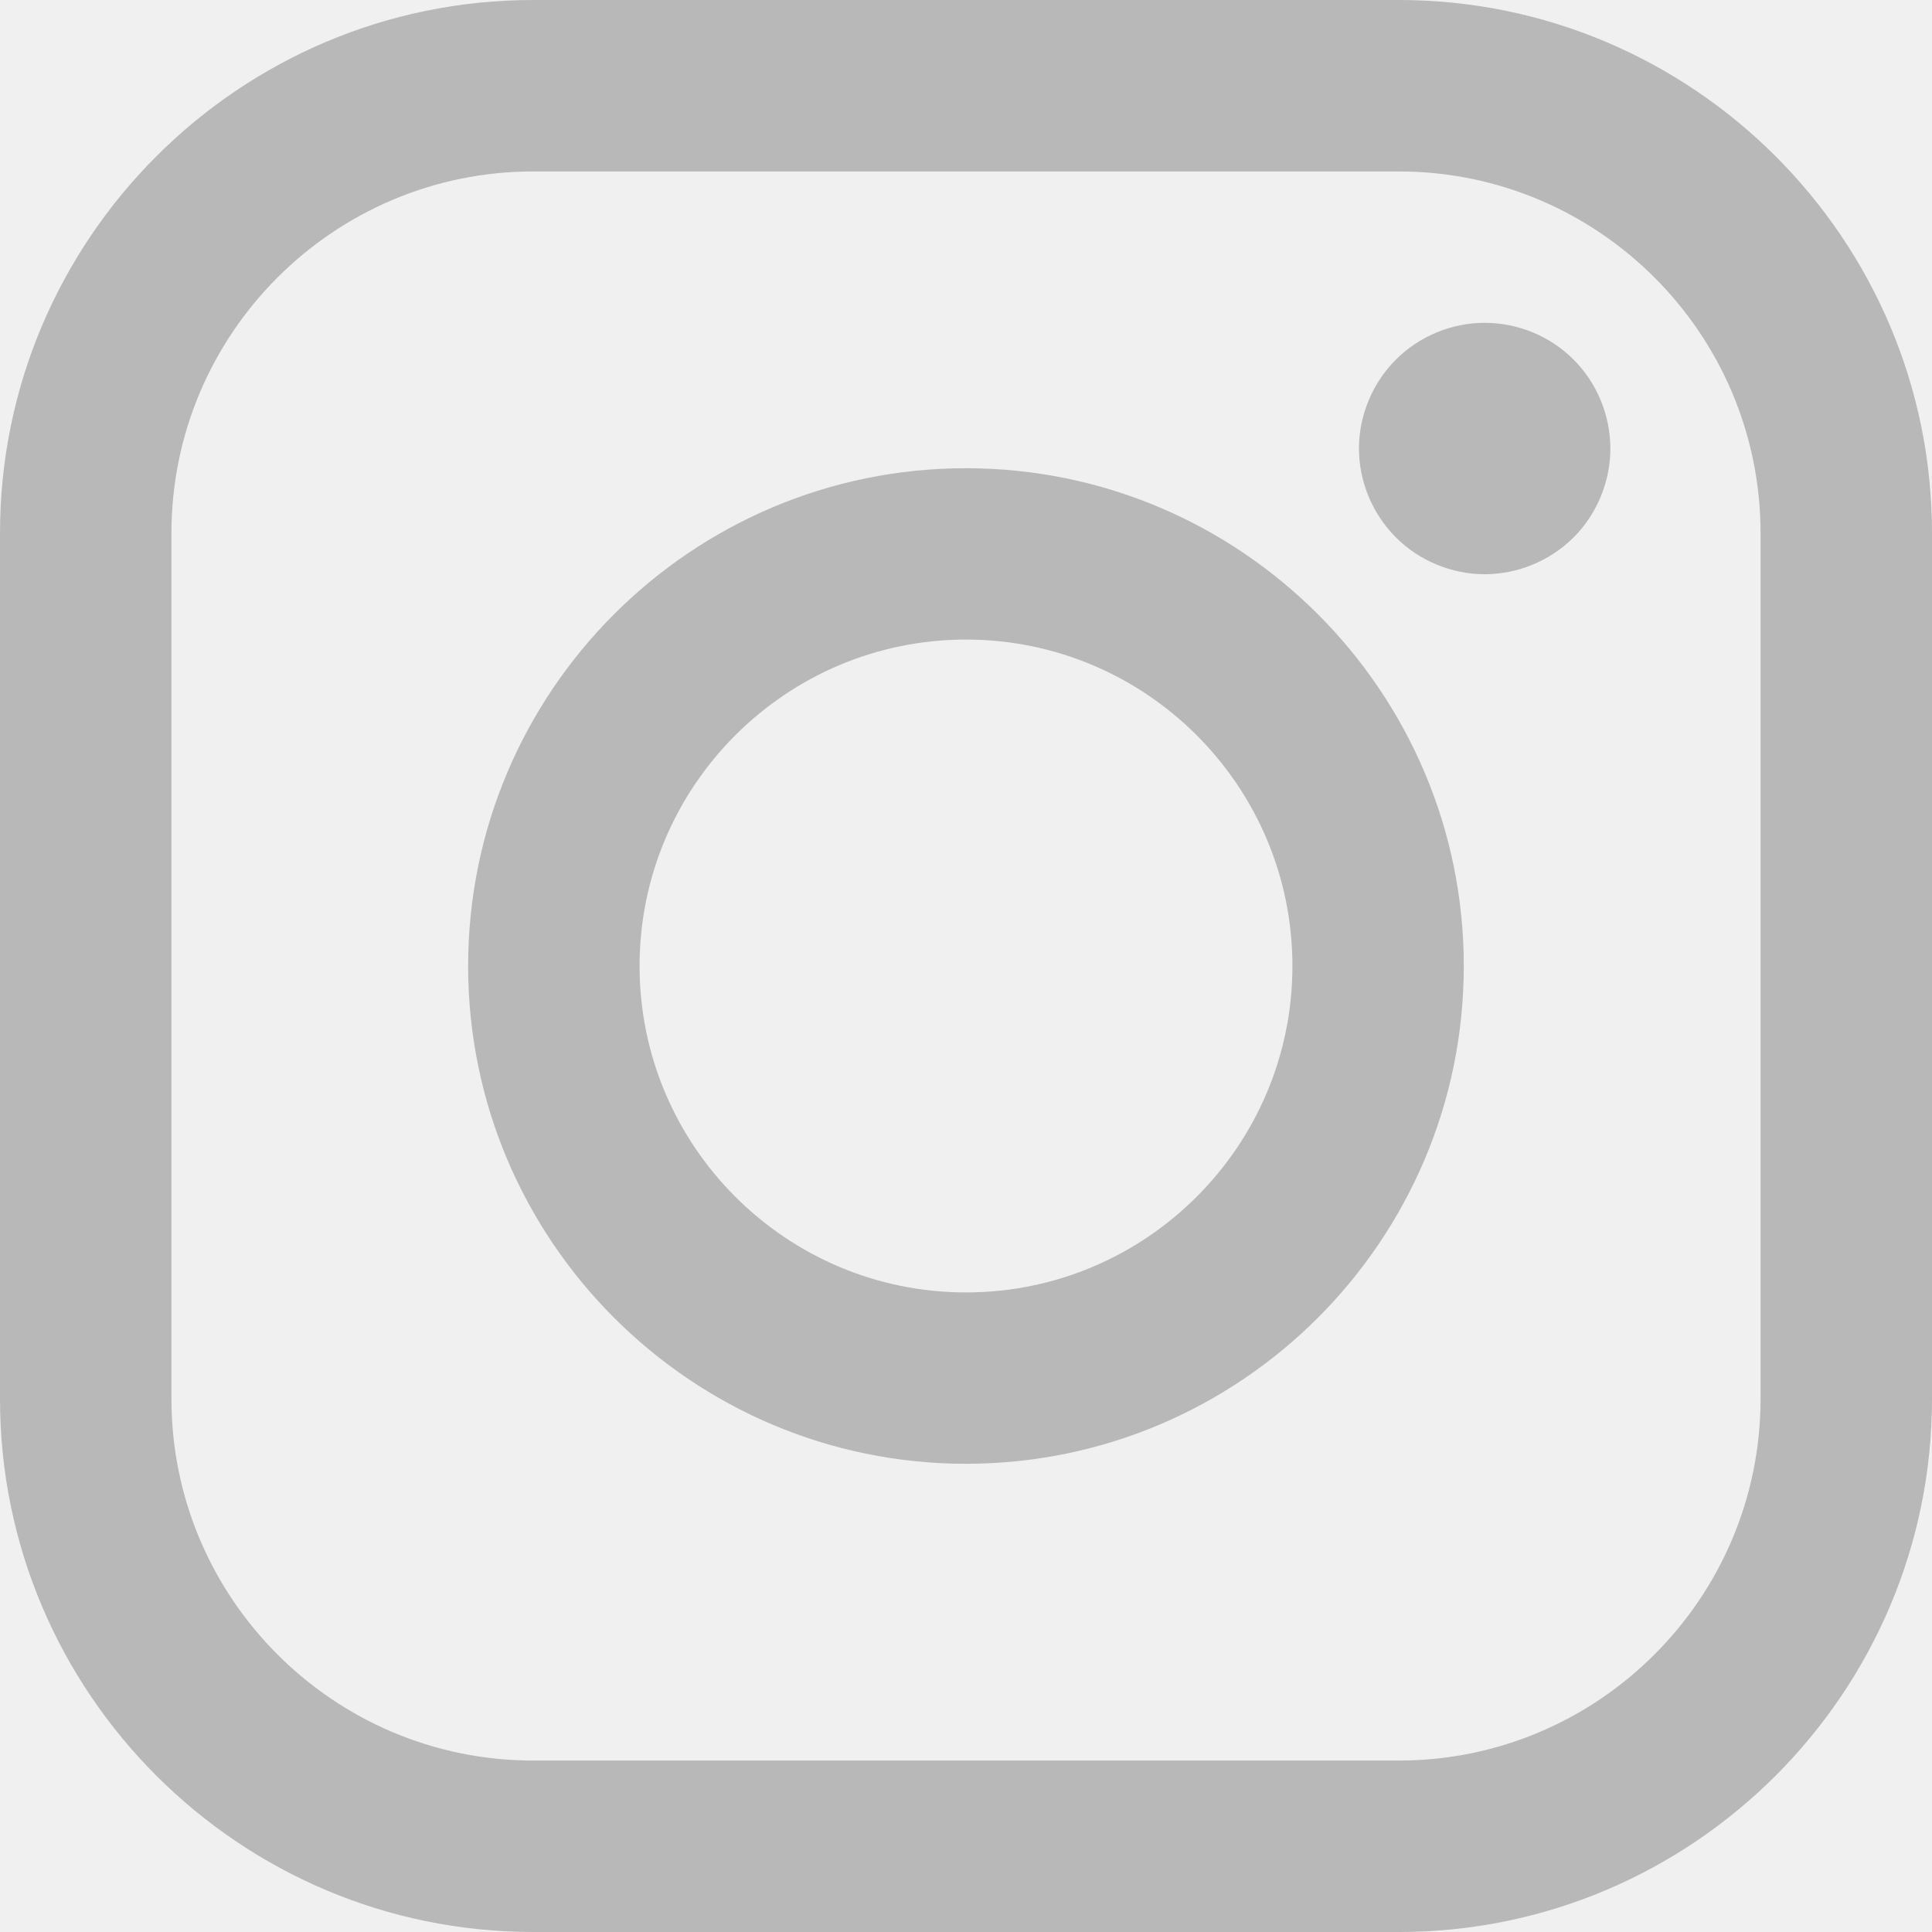
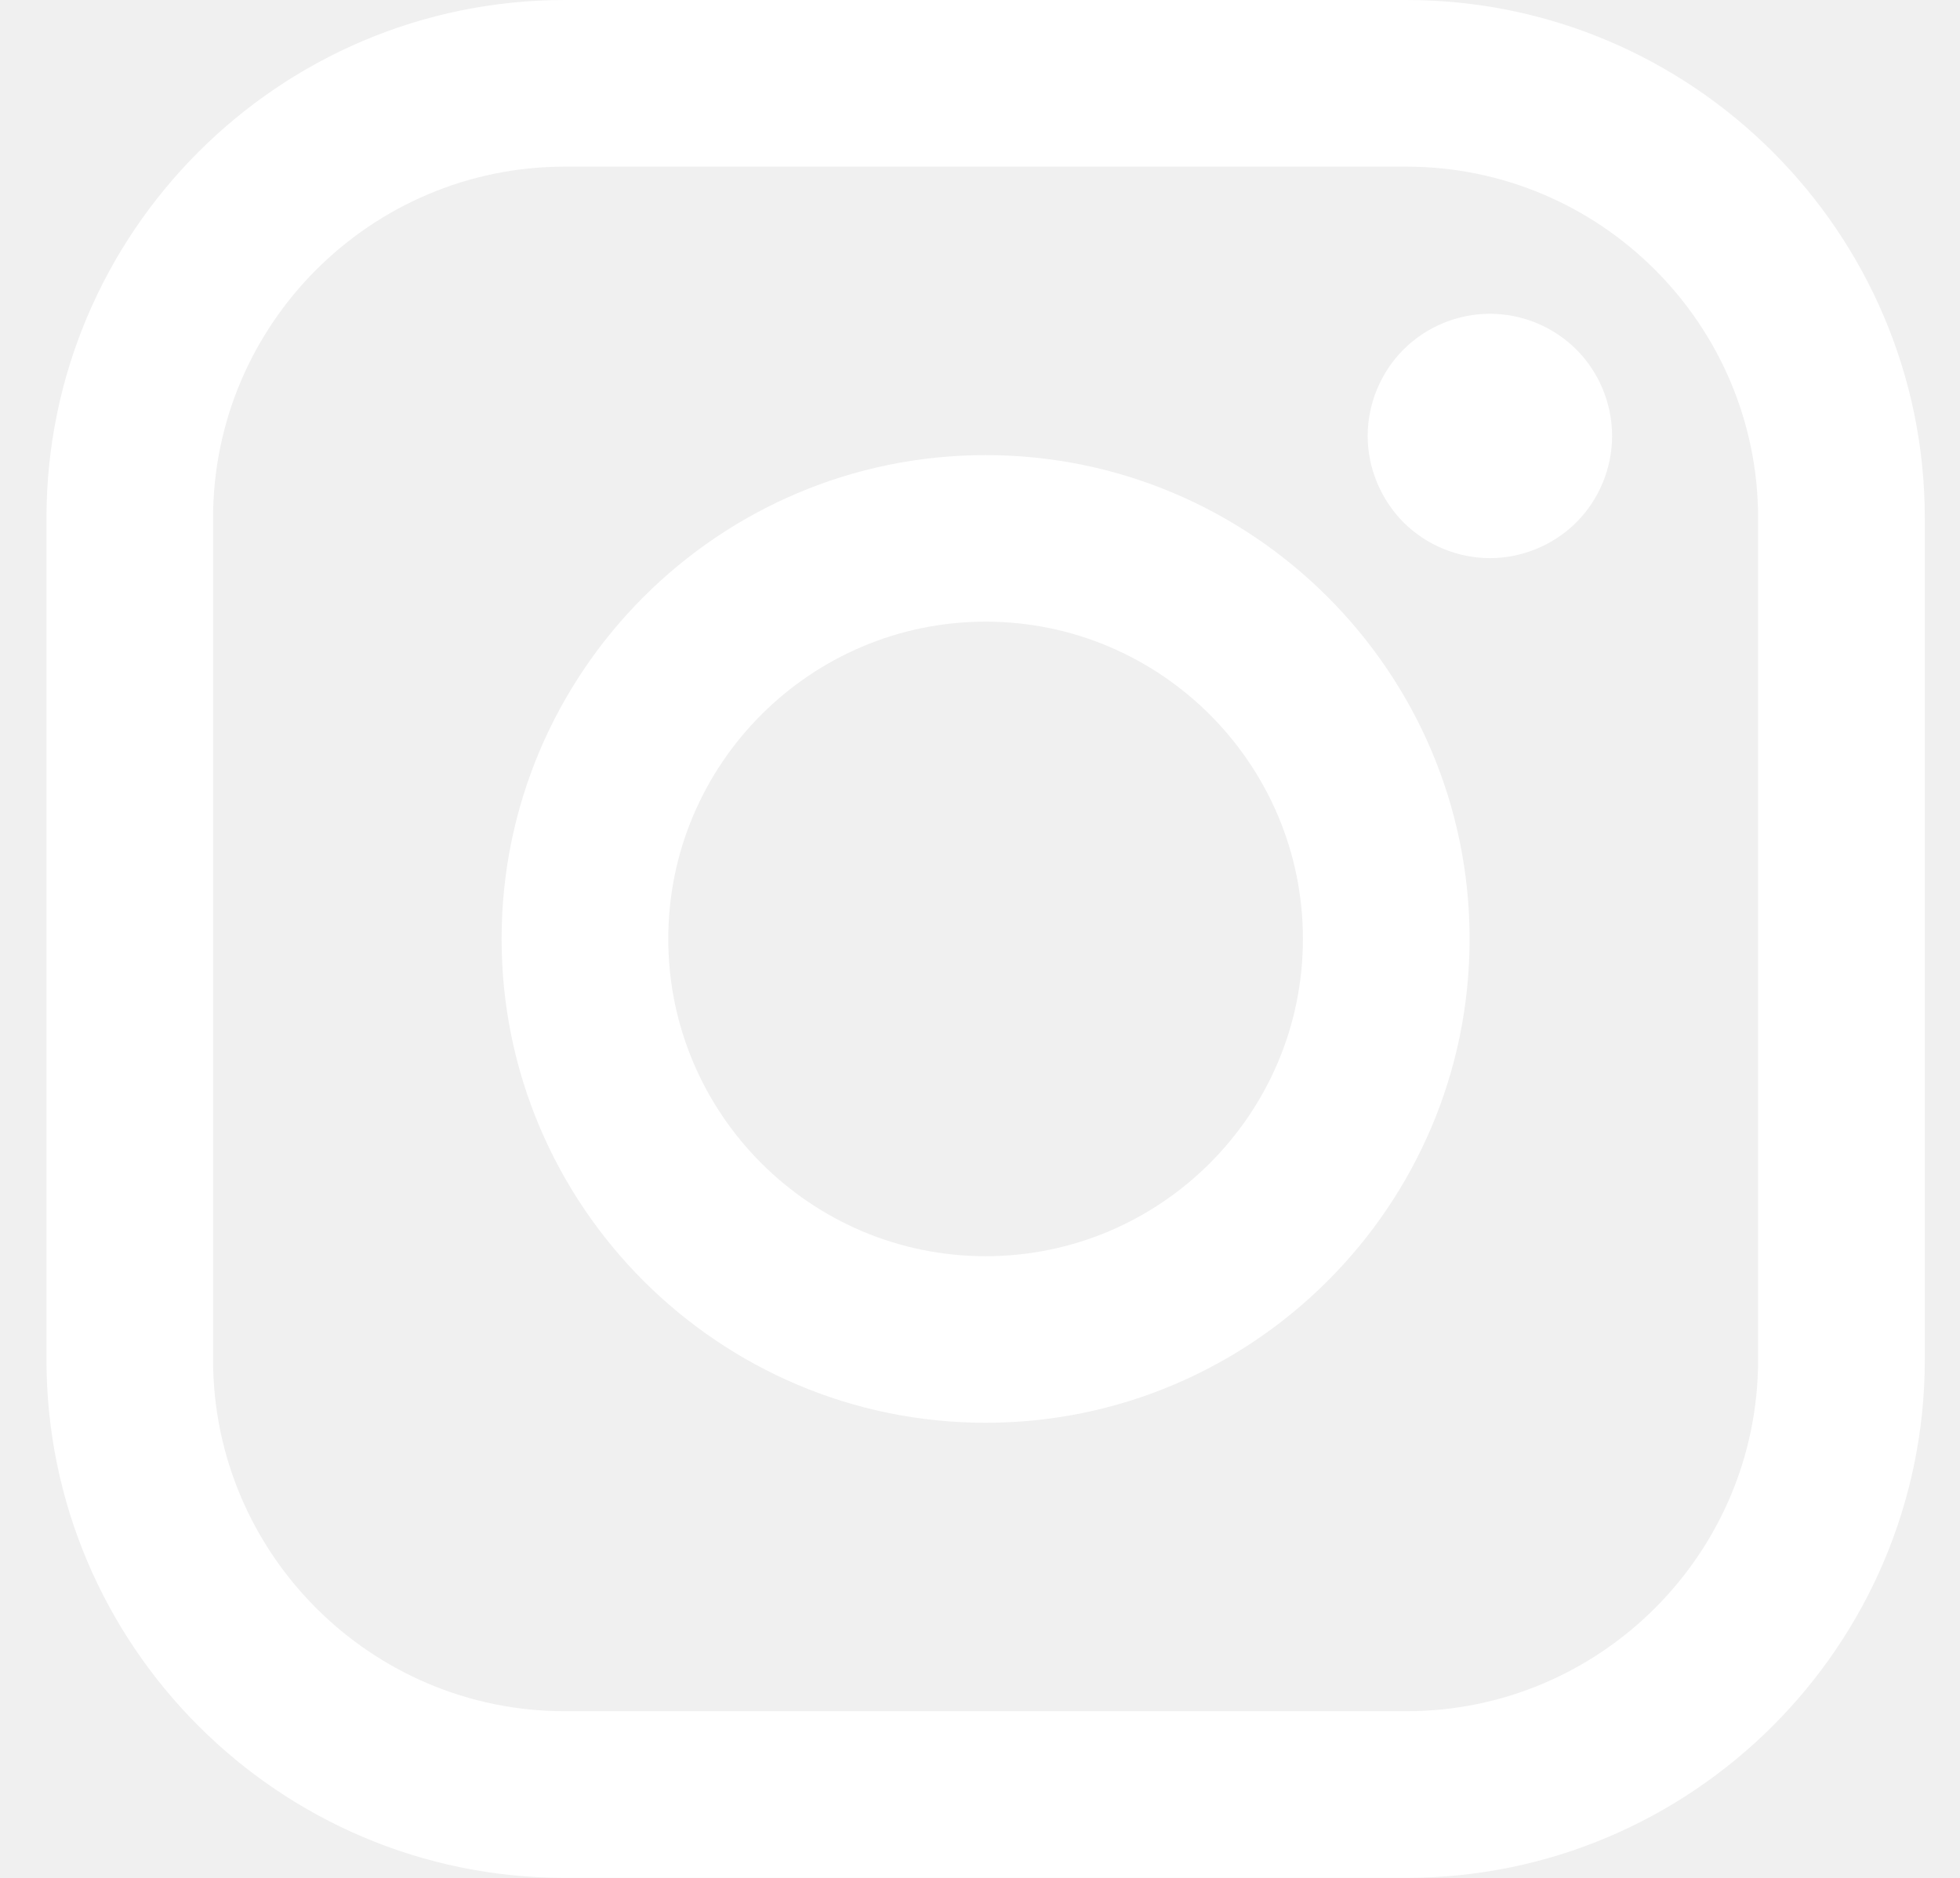
- <svg xmlns="http://www.w3.org/2000/svg" width="23" height="23" viewBox="0 0 23 23" fill="none">
-   <g clip-path="url(#clip0_84_668)">
-     <path d="M16.653 0H6.347C2.847 0 0 2.847 0 6.347V16.653C0 20.153 2.847 23 6.347 23H16.653C20.153 23 23 20.152 23 16.653V6.347C23 2.847 20.153 0 16.653 0ZM20.959 16.653C20.959 19.027 19.027 20.959 16.653 20.959H6.347C3.972 20.959 2.041 19.027 2.041 16.653V6.347C2.041 3.973 3.972 2.041 6.347 2.041H16.653C19.027 2.041 20.959 3.973 20.959 6.347V16.653H20.959Z" fill="#B8B8B8" />
-     <path d="M11.5 5.574C8.232 5.574 5.573 8.232 5.573 11.5C5.573 14.768 8.232 17.426 11.5 17.426C14.768 17.426 17.426 14.768 17.426 11.5C17.426 8.232 14.768 5.574 11.5 5.574ZM11.5 15.386C9.357 15.386 7.614 13.643 7.614 11.5C7.614 9.357 9.357 7.614 11.5 7.614C13.643 7.614 15.386 9.357 15.386 11.5C15.386 13.643 13.643 15.386 11.5 15.386Z" fill="#B8B8B8" />
-     <path d="M17.675 3.843C17.282 3.843 16.896 4.002 16.618 4.281C16.339 4.559 16.178 4.945 16.178 5.34C16.178 5.733 16.339 6.119 16.618 6.398C16.895 6.676 17.282 6.836 17.675 6.836C18.07 6.836 18.454 6.676 18.733 6.398C19.012 6.119 19.171 5.733 19.171 5.34C19.171 4.945 19.012 4.559 18.733 4.281C18.456 4.002 18.07 3.843 17.675 3.843Z" fill="#B8B8B8" />
+ <svg xmlns="http://www.w3.org/2000/svg" width="24" height="23" viewBox="0 0 24 23" fill="none">
+   <g clip-path="url(#clip0_84_180)">
+     <path d="M17.221 0H6.916C3.416 0 0.569 2.847 0.569 6.347V16.653C0.569 20.153 3.416 23 6.916 23H17.221C20.721 23 23.569 20.152 23.569 16.653V6.347C23.569 2.847 20.721 0 17.221 0ZM21.528 16.653C21.528 19.027 19.596 20.959 17.221 20.959H6.916C4.541 20.959 2.609 19.027 2.609 16.653V6.347C2.609 3.973 4.541 2.041 6.916 2.041H17.221C19.596 2.041 21.528 3.973 21.528 6.347V16.653H21.528Z" fill="white" />
+     <path d="M12.069 5.574C8.801 5.574 6.142 8.232 6.142 11.5C6.142 14.768 8.801 17.426 12.069 17.426C15.336 17.426 17.995 14.768 17.995 11.5C17.995 8.232 15.336 5.574 12.069 5.574ZM12.069 15.386C9.926 15.386 8.183 13.643 8.183 11.5C8.183 9.357 9.926 7.614 12.069 7.614C14.211 7.614 15.954 9.357 15.954 11.5C15.954 13.643 14.211 15.386 12.069 15.386Z" fill="white" />
+     <path d="M18.244 3.843C17.85 3.843 17.464 4.002 17.186 4.281C16.907 4.559 16.747 4.945 16.747 5.34C16.747 5.733 16.908 6.119 17.186 6.398C17.464 6.676 17.85 6.836 18.244 6.836C18.638 6.836 19.023 6.676 19.302 6.398C19.581 6.119 19.74 5.733 19.74 5.34C19.74 4.945 19.581 4.559 19.302 4.281C19.024 4.002 18.638 3.843 18.244 3.843Z" fill="white" />
  </g>
  <defs>
-     <clipPath id="clip0_84_668">
-       <rect width="23" height="23" fill="white" />
+     <clipPath id="clip0_84_180">
+       <rect width="23" height="23" fill="white" transform="translate(0.568604)" />
    </clipPath>
  </defs>
</svg>
